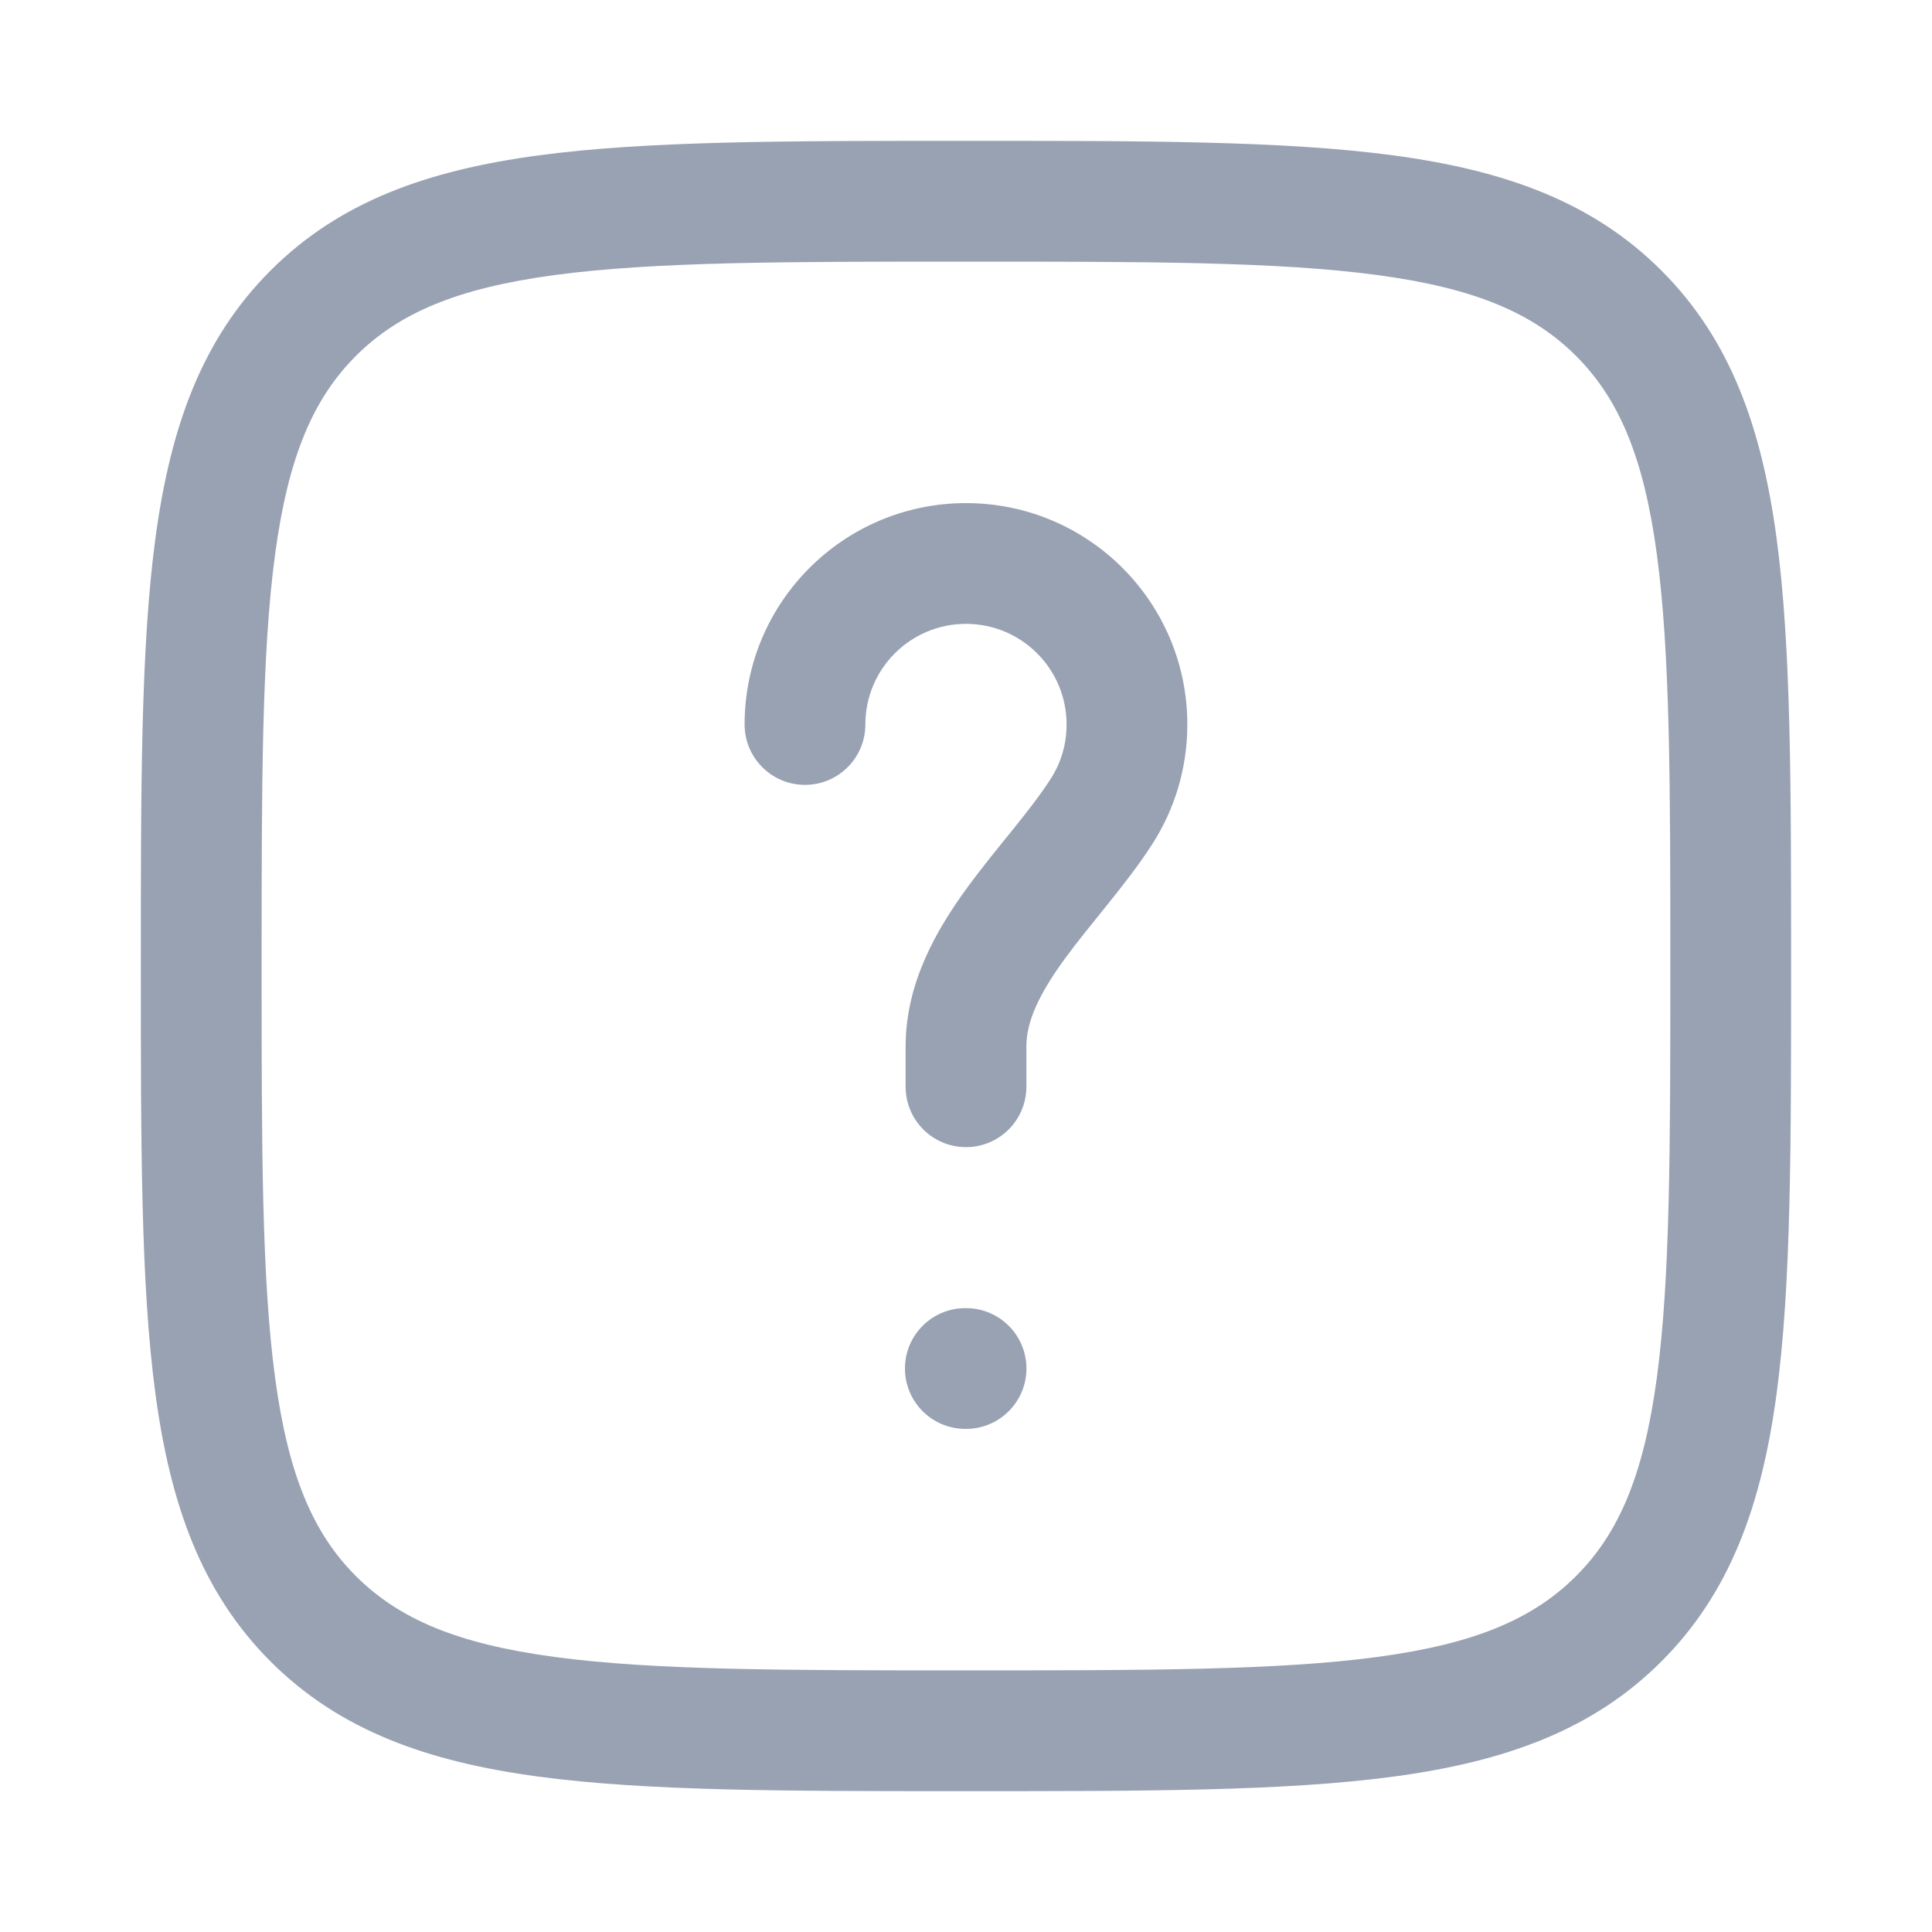
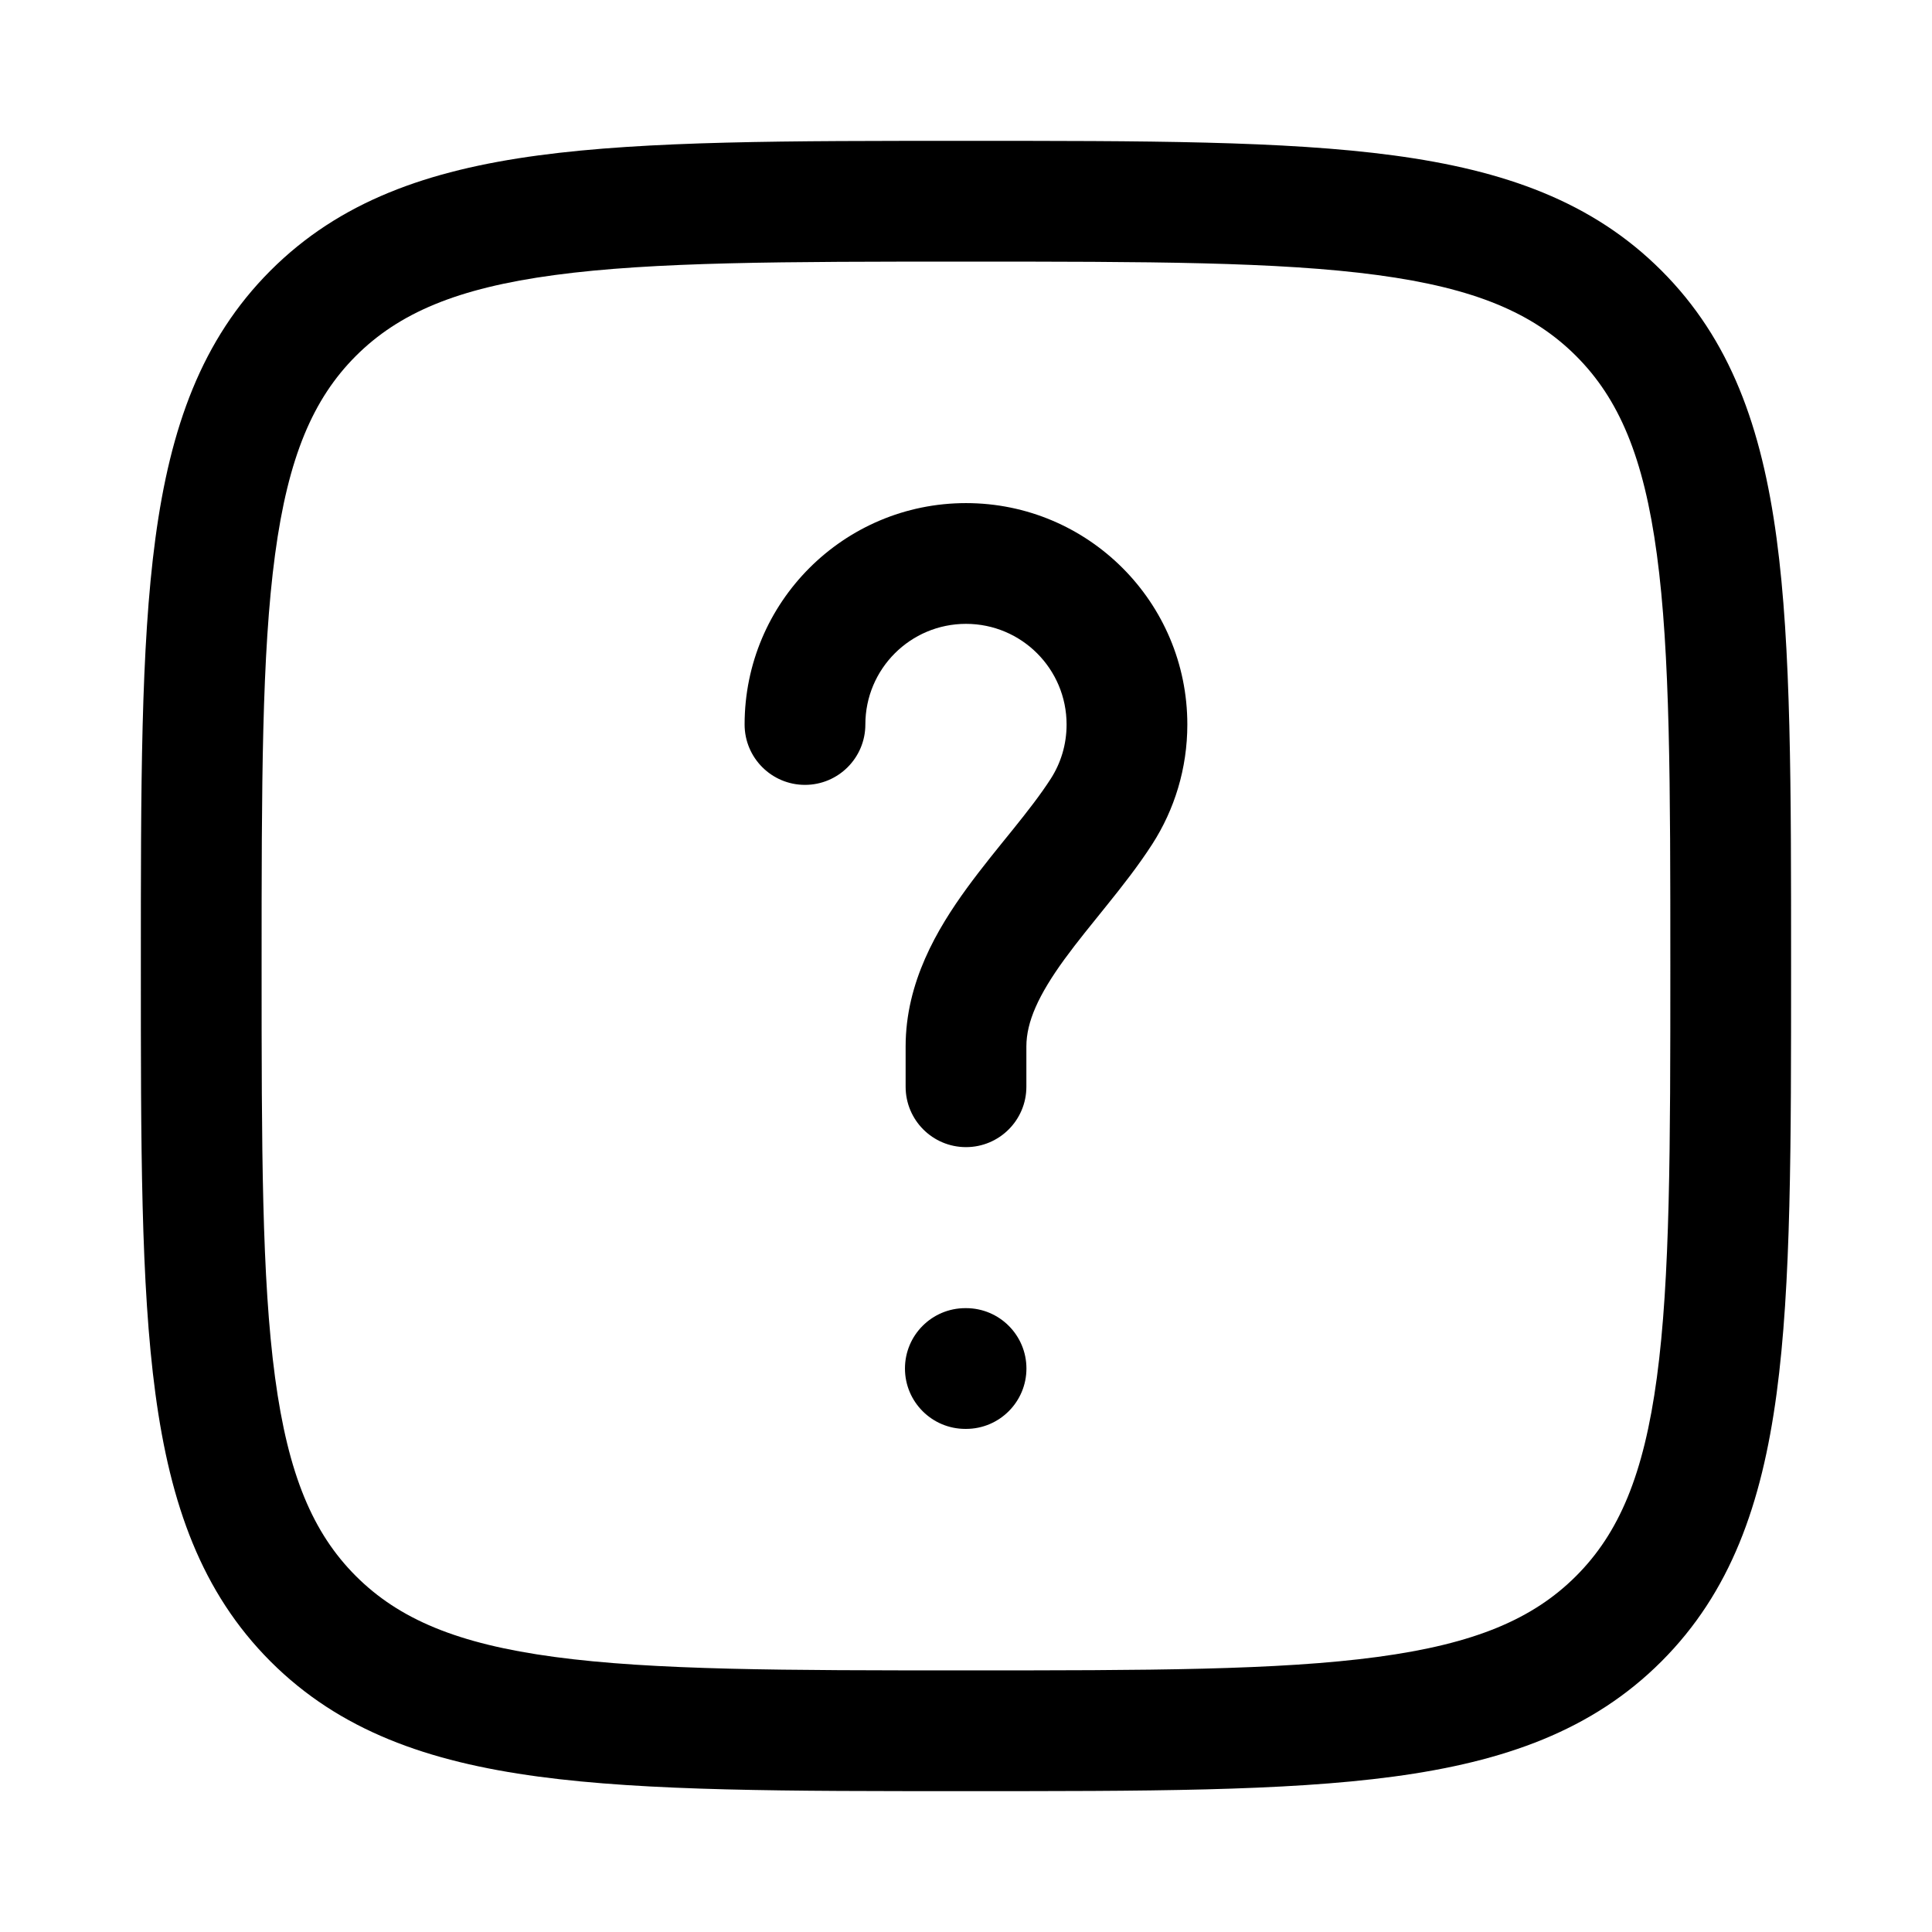
- <svg xmlns="http://www.w3.org/2000/svg" width="32" height="32" viewBox="0 0 32 32" fill="none">
-   <path d="M18.244 13.441L17.403 12.9L17.403 12.9L18.244 13.441ZM12.333 12C12.333 12.552 12.781 13 13.333 13C13.885 13 14.333 12.552 14.333 12H12.333ZM15 18C15 18.552 15.447 19 16 19C16.552 19 17 18.552 17 18H15ZM15.989 21.667C15.437 21.667 14.989 22.114 14.989 22.667C14.989 23.219 15.437 23.667 15.989 23.667V21.667ZM16.001 23.667C16.553 23.667 17.001 23.219 17.001 22.667C17.001 22.114 16.553 21.667 16.001 21.667V23.667ZM16 27.667C12.986 27.667 10.826 27.665 9.184 27.444C7.57 27.227 6.606 26.815 5.895 26.105L4.481 27.519C5.625 28.663 7.082 29.179 8.917 29.426C10.724 29.669 13.042 29.667 16 29.667V27.667ZM2.333 16C2.333 18.957 2.331 21.276 2.574 23.083C2.821 24.918 3.337 26.374 4.481 27.519L5.895 26.105C5.184 25.394 4.773 24.43 4.556 22.816C4.335 21.174 4.333 19.014 4.333 16H2.333ZM27.666 16C27.666 19.014 27.664 21.174 27.443 22.816C27.226 24.43 26.815 25.394 26.104 26.105L27.518 27.519C28.663 26.374 29.179 24.918 29.426 23.083C29.669 21.276 29.666 18.957 29.666 16H27.666ZM16 29.667C18.957 29.667 21.276 29.669 23.082 29.426C24.918 29.179 26.374 28.663 27.518 27.519L26.104 26.105C25.393 26.815 24.43 27.227 22.816 27.444C21.173 27.665 19.014 27.667 16 27.667V29.667ZM16 4.333C19.014 4.333 21.173 4.335 22.816 4.556C24.43 4.773 25.393 5.185 26.104 5.895L27.518 4.481C26.374 3.337 24.918 2.821 23.082 2.574C21.276 2.331 18.957 2.333 16 2.333V4.333ZM29.666 16C29.666 13.043 29.669 10.724 29.426 8.917C29.179 7.082 28.663 5.625 27.518 4.481L26.104 5.895C26.815 6.606 27.226 7.57 27.443 9.184C27.664 10.826 27.666 12.986 27.666 16H29.666ZM16 2.333C13.042 2.333 10.724 2.331 8.917 2.574C7.082 2.821 5.625 3.337 4.481 4.481L5.895 5.895C6.606 5.185 7.57 4.773 9.184 4.556C10.826 4.335 12.986 4.333 16 4.333V2.333ZM4.333 16C4.333 12.986 4.335 10.826 4.556 9.184C4.773 7.57 5.184 6.606 5.895 5.895L4.481 4.481C3.337 5.625 2.821 7.082 2.574 8.917C2.331 10.724 2.333 13.043 2.333 16H4.333ZM17.666 12C17.666 12.333 17.57 12.641 17.403 12.9L19.085 13.982C19.453 13.41 19.666 12.728 19.666 12H17.666ZM14.333 12C14.333 11.079 15.079 10.333 16 10.333V8.333C13.975 8.333 12.333 9.975 12.333 12H14.333ZM16 10.333C16.92 10.333 17.666 11.079 17.666 12H19.666C19.666 9.975 18.025 8.333 16 8.333V10.333ZM15 17.333V18H17V17.333H15ZM17.403 12.9C17.235 13.161 17.025 13.431 16.778 13.738C16.541 14.031 16.264 14.368 16.014 14.711C15.523 15.386 15 16.268 15 17.333H17C17 16.926 17.2 16.481 17.631 15.888C17.844 15.596 18.077 15.313 18.336 14.991C18.585 14.682 18.854 14.34 19.085 13.982L17.403 12.9ZM15.989 23.667H16.001V21.667H15.989V23.667Z" fill="#98A2B3" />
+ <svg xmlns="http://www.w3.org/2000/svg" width="32" height="32" viewBox="0 0 32 32">
+   <path d="M18.244 13.441L17.403 12.9L17.403 12.9L18.244 13.441ZM12.333 12C12.333 12.552 12.781 13 13.333 13C13.885 13 14.333 12.552 14.333 12H12.333ZM15 18C15 18.552 15.447 19 16 19C16.552 19 17 18.552 17 18H15ZM15.989 21.667C15.437 21.667 14.989 22.114 14.989 22.667C14.989 23.219 15.437 23.667 15.989 23.667V21.667ZM16.001 23.667C16.553 23.667 17.001 23.219 17.001 22.667C17.001 22.114 16.553 21.667 16.001 21.667V23.667ZM16 27.667C12.986 27.667 10.826 27.665 9.184 27.444C7.57 27.227 6.606 26.815 5.895 26.105L4.481 27.519C5.625 28.663 7.082 29.179 8.917 29.426C10.724 29.669 13.042 29.667 16 29.667V27.667ZM2.333 16C2.333 18.957 2.331 21.276 2.574 23.083C2.821 24.918 3.337 26.374 4.481 27.519L5.895 26.105C5.184 25.394 4.773 24.43 4.556 22.816C4.335 21.174 4.333 19.014 4.333 16H2.333ZM27.666 16C27.666 19.014 27.664 21.174 27.443 22.816C27.226 24.43 26.815 25.394 26.104 26.105L27.518 27.519C28.663 26.374 29.179 24.918 29.426 23.083C29.669 21.276 29.666 18.957 29.666 16H27.666ZM16 29.667C18.957 29.667 21.276 29.669 23.082 29.426C24.918 29.179 26.374 28.663 27.518 27.519L26.104 26.105C25.393 26.815 24.43 27.227 22.816 27.444C21.173 27.665 19.014 27.667 16 27.667V29.667ZM16 4.333C19.014 4.333 21.173 4.335 22.816 4.556C24.43 4.773 25.393 5.185 26.104 5.895L27.518 4.481C26.374 3.337 24.918 2.821 23.082 2.574C21.276 2.331 18.957 2.333 16 2.333V4.333ZM29.666 16C29.666 13.043 29.669 10.724 29.426 8.917C29.179 7.082 28.663 5.625 27.518 4.481L26.104 5.895C26.815 6.606 27.226 7.57 27.443 9.184C27.664 10.826 27.666 12.986 27.666 16H29.666ZM16 2.333C13.042 2.333 10.724 2.331 8.917 2.574C7.082 2.821 5.625 3.337 4.481 4.481L5.895 5.895C6.606 5.185 7.57 4.773 9.184 4.556C10.826 4.335 12.986 4.333 16 4.333V2.333ZM4.333 16C4.333 12.986 4.335 10.826 4.556 9.184C4.773 7.57 5.184 6.606 5.895 5.895L4.481 4.481C3.337 5.625 2.821 7.082 2.574 8.917C2.331 10.724 2.333 13.043 2.333 16H4.333ZM17.666 12C17.666 12.333 17.57 12.641 17.403 12.9L19.085 13.982C19.453 13.41 19.666 12.728 19.666 12H17.666ZM14.333 12C14.333 11.079 15.079 10.333 16 10.333V8.333C13.975 8.333 12.333 9.975 12.333 12H14.333ZM16 10.333C16.92 10.333 17.666 11.079 17.666 12H19.666C19.666 9.975 18.025 8.333 16 8.333V10.333ZM15 17.333V18H17V17.333H15ZM17.403 12.9C17.235 13.161 17.025 13.431 16.778 13.738C16.541 14.031 16.264 14.368 16.014 14.711C15.523 15.386 15 16.268 15 17.333H17C17 16.926 17.2 16.481 17.631 15.888C17.844 15.596 18.077 15.313 18.336 14.991C18.585 14.682 18.854 14.34 19.085 13.982L17.403 12.9ZM15.989 23.667H16.001V21.667H15.989V23.667Z" />
</svg>
